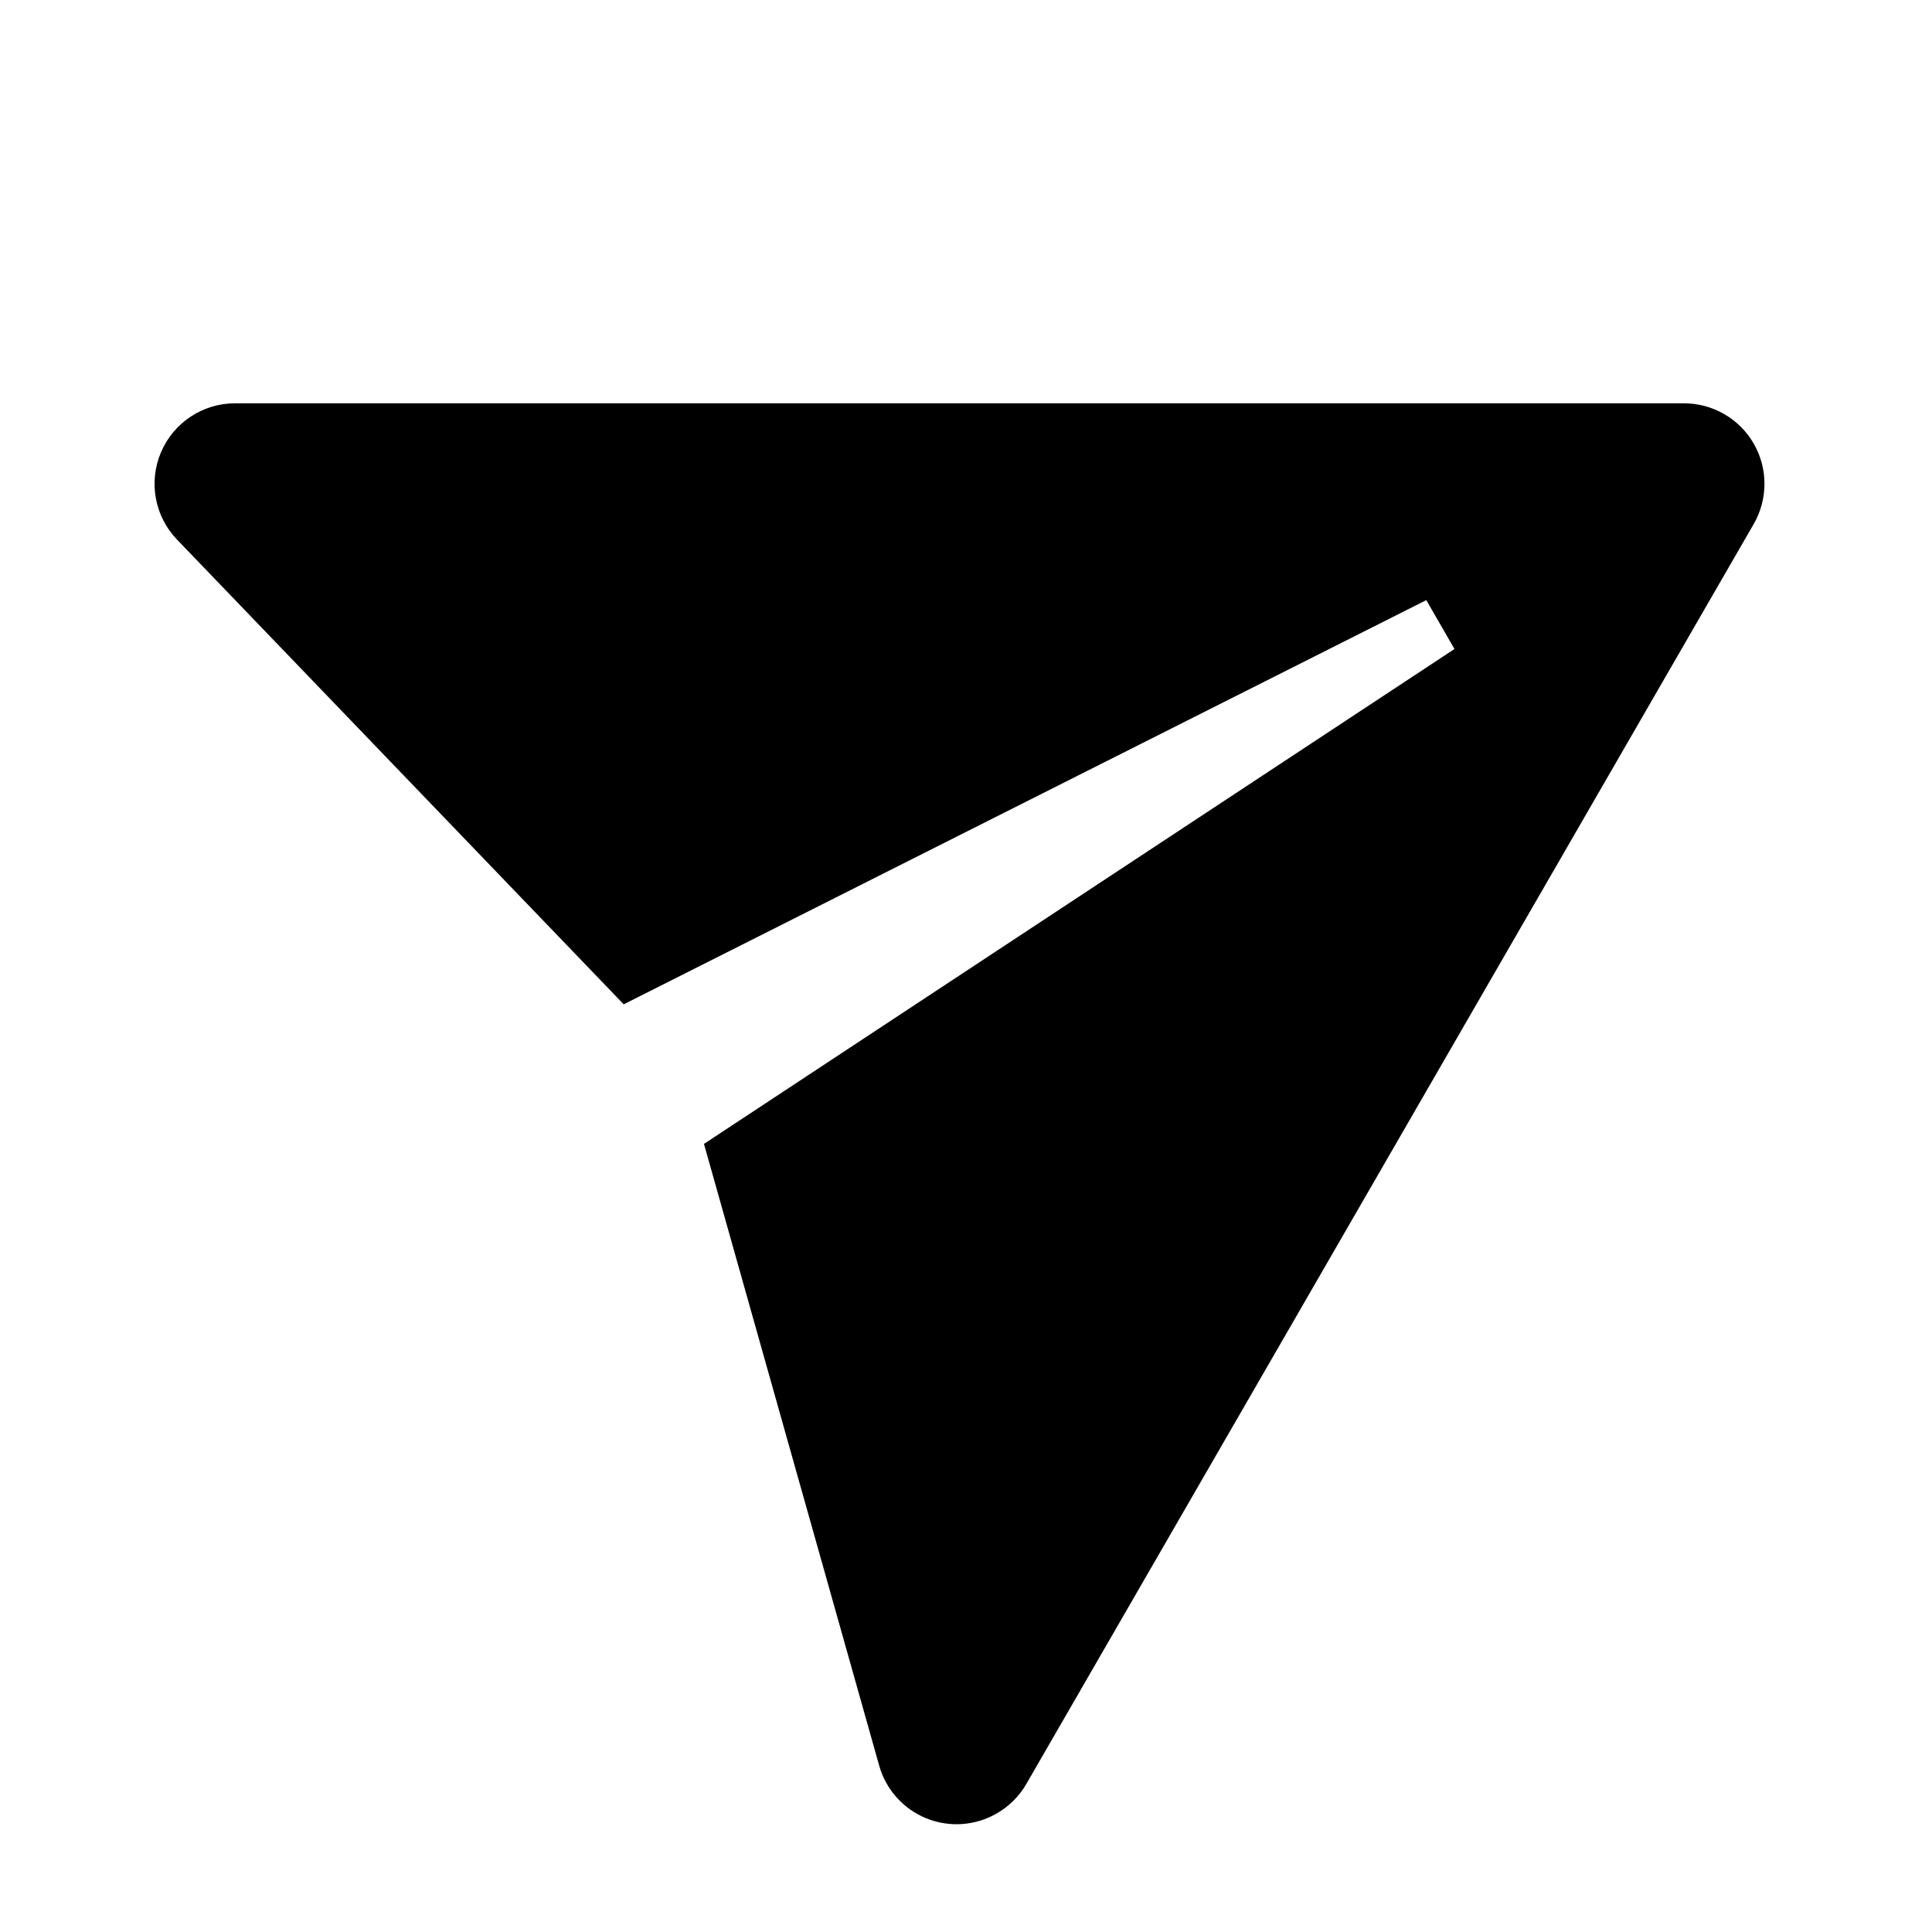
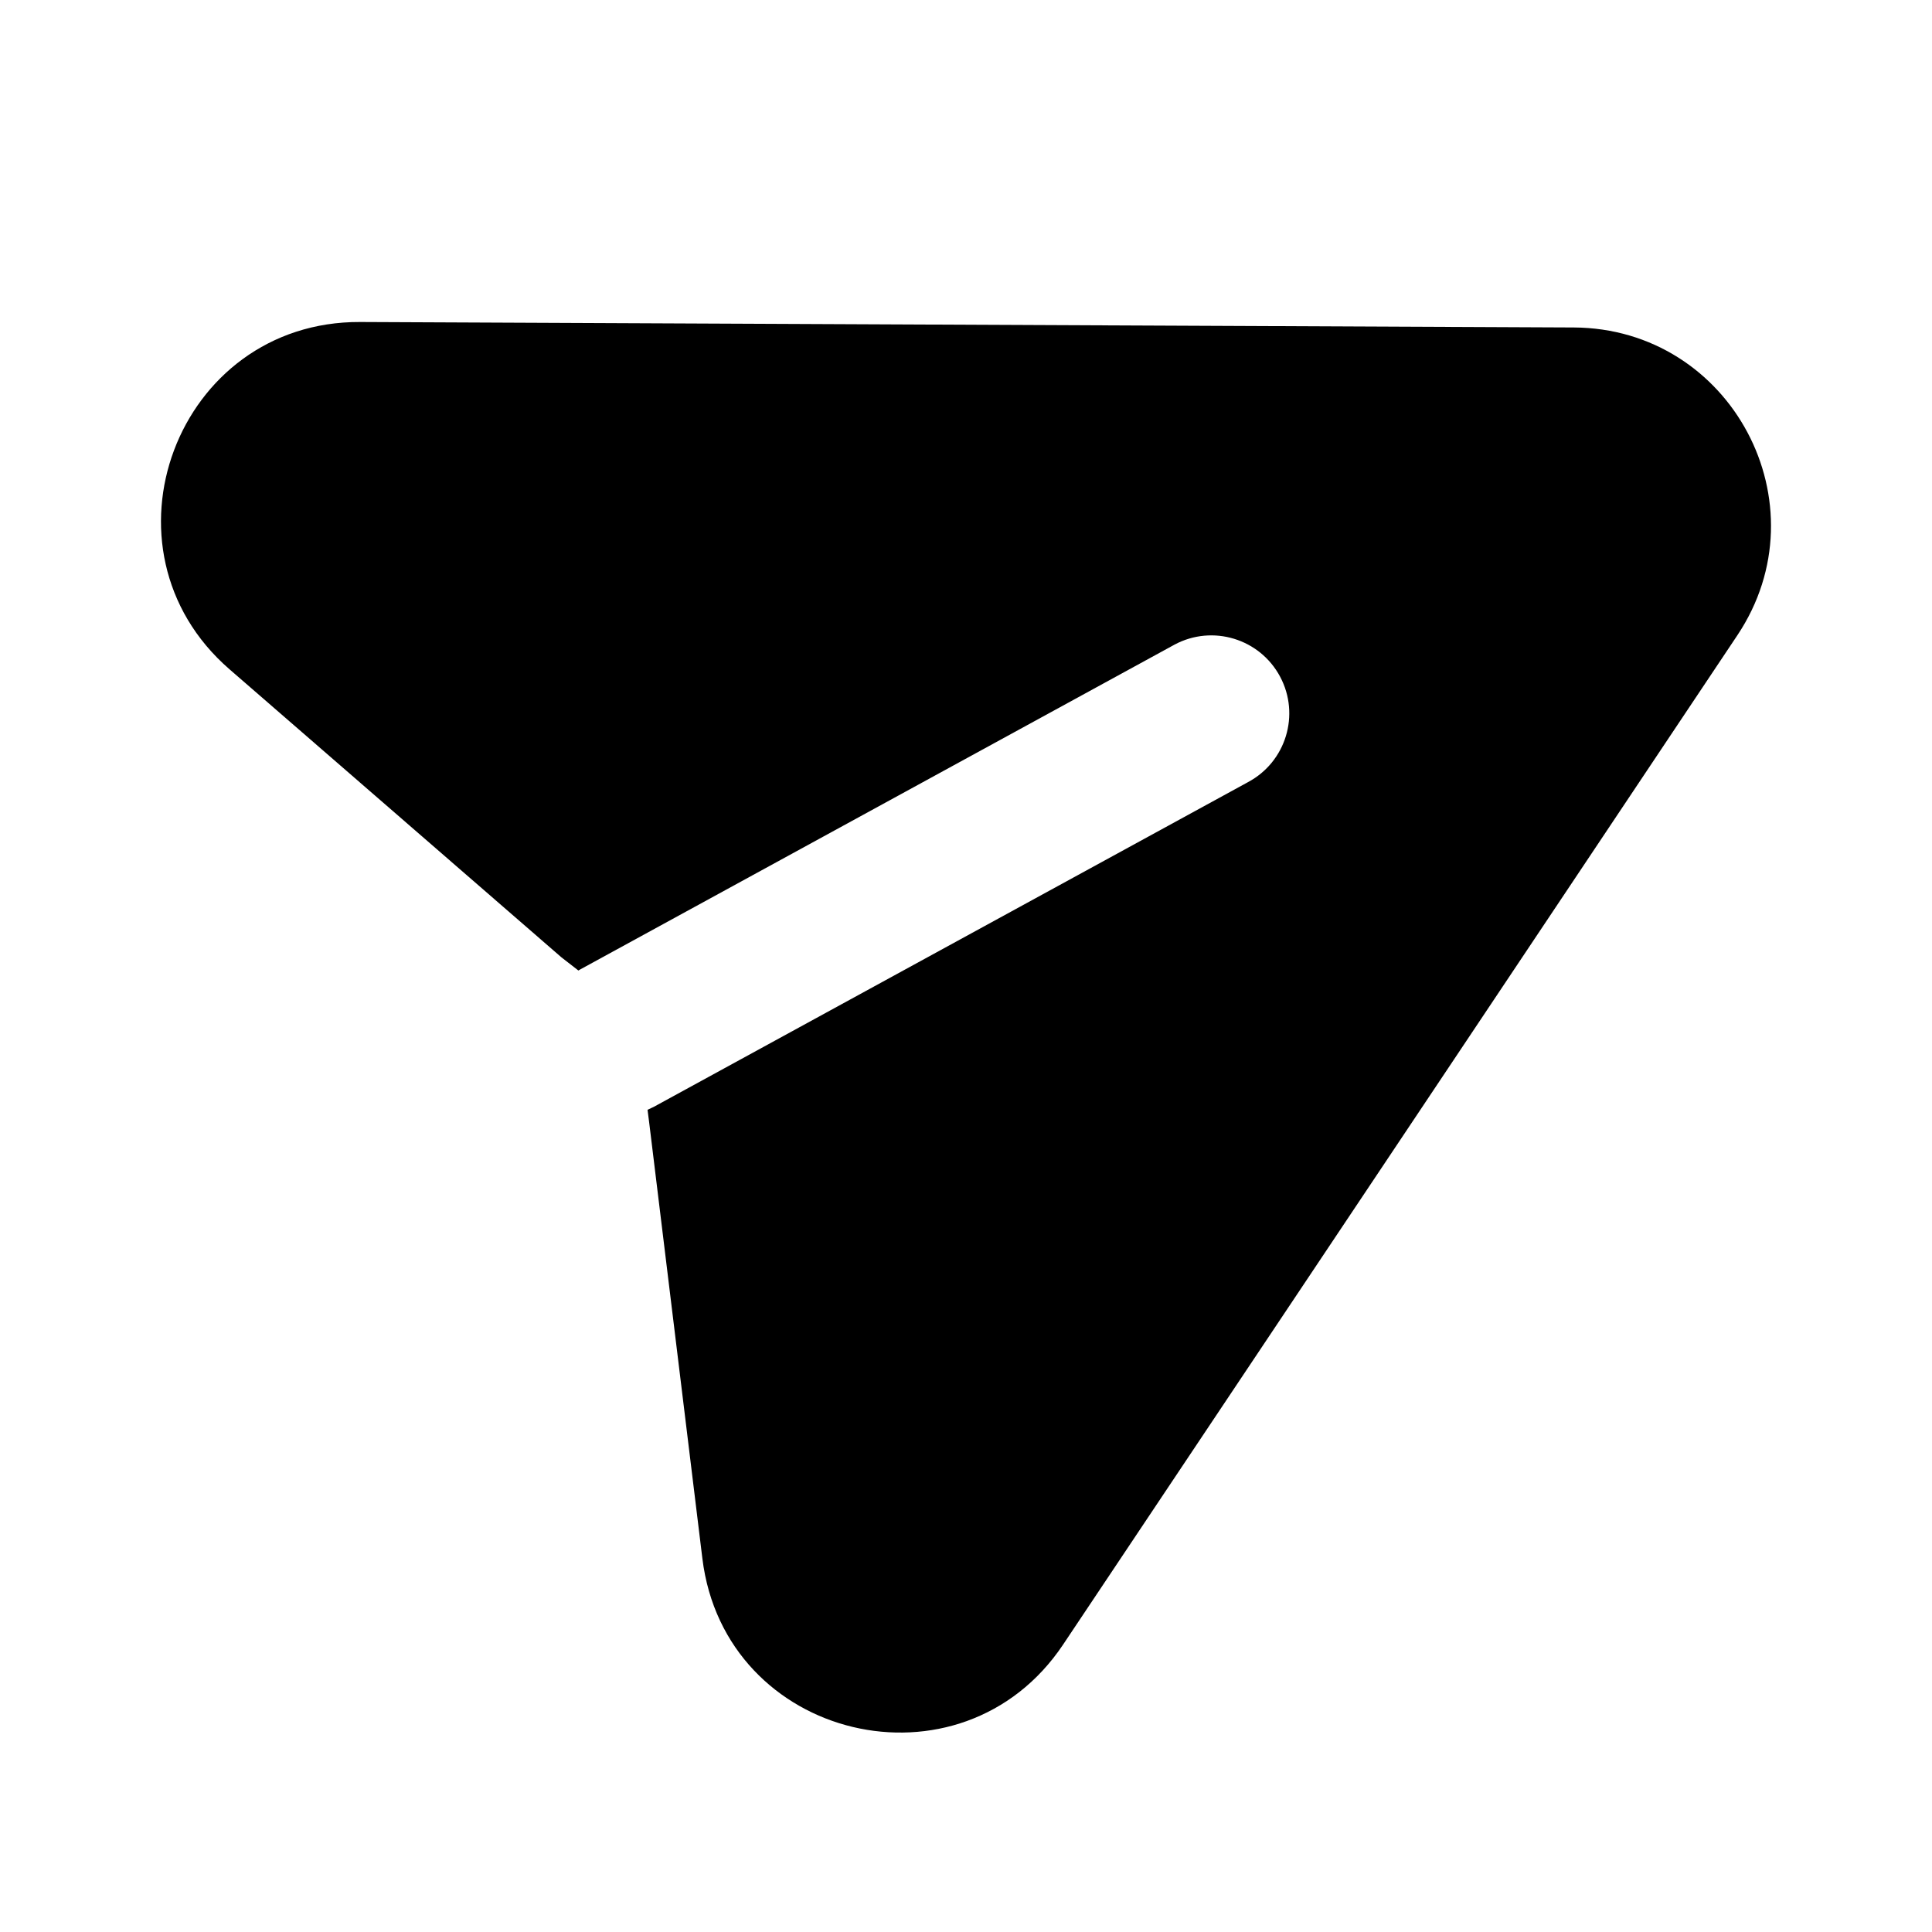
<svg xmlns="http://www.w3.org/2000/svg" width="24" height="24" fill="none" viewBox="0 0 24 24">
-   <path fill="#000" fill-rule="evenodd" d="M20.919 5.01h-18a1 1 0 0 0-.72 1.693l5.549 5.773 9.97-5.021.35.607-9.323 6.148 2.176 7.721a.998.998 0 0 0 1.463.595c.149-.086.276-.21.366-.366l9.035-15.65a1 1 0 0 0-.866-1.5" clip-rule="evenodd" />
+   <path fill="#000" d="M19.55 4.068c1.958.01 3.12 2.195 2.032 3.824l-8.374 12.535c-1.266 1.897-4.207 1.196-4.483-1.068l-.661-5.417-.02-.156.077-.036 7.382-4.034a.968.968 0 0 0-.911-1.709l-7.383 4.035-.024.014-.21-.163-4.123-3.578C1.13 6.822 2.193 3.99 4.473 4z" />
</svg>
